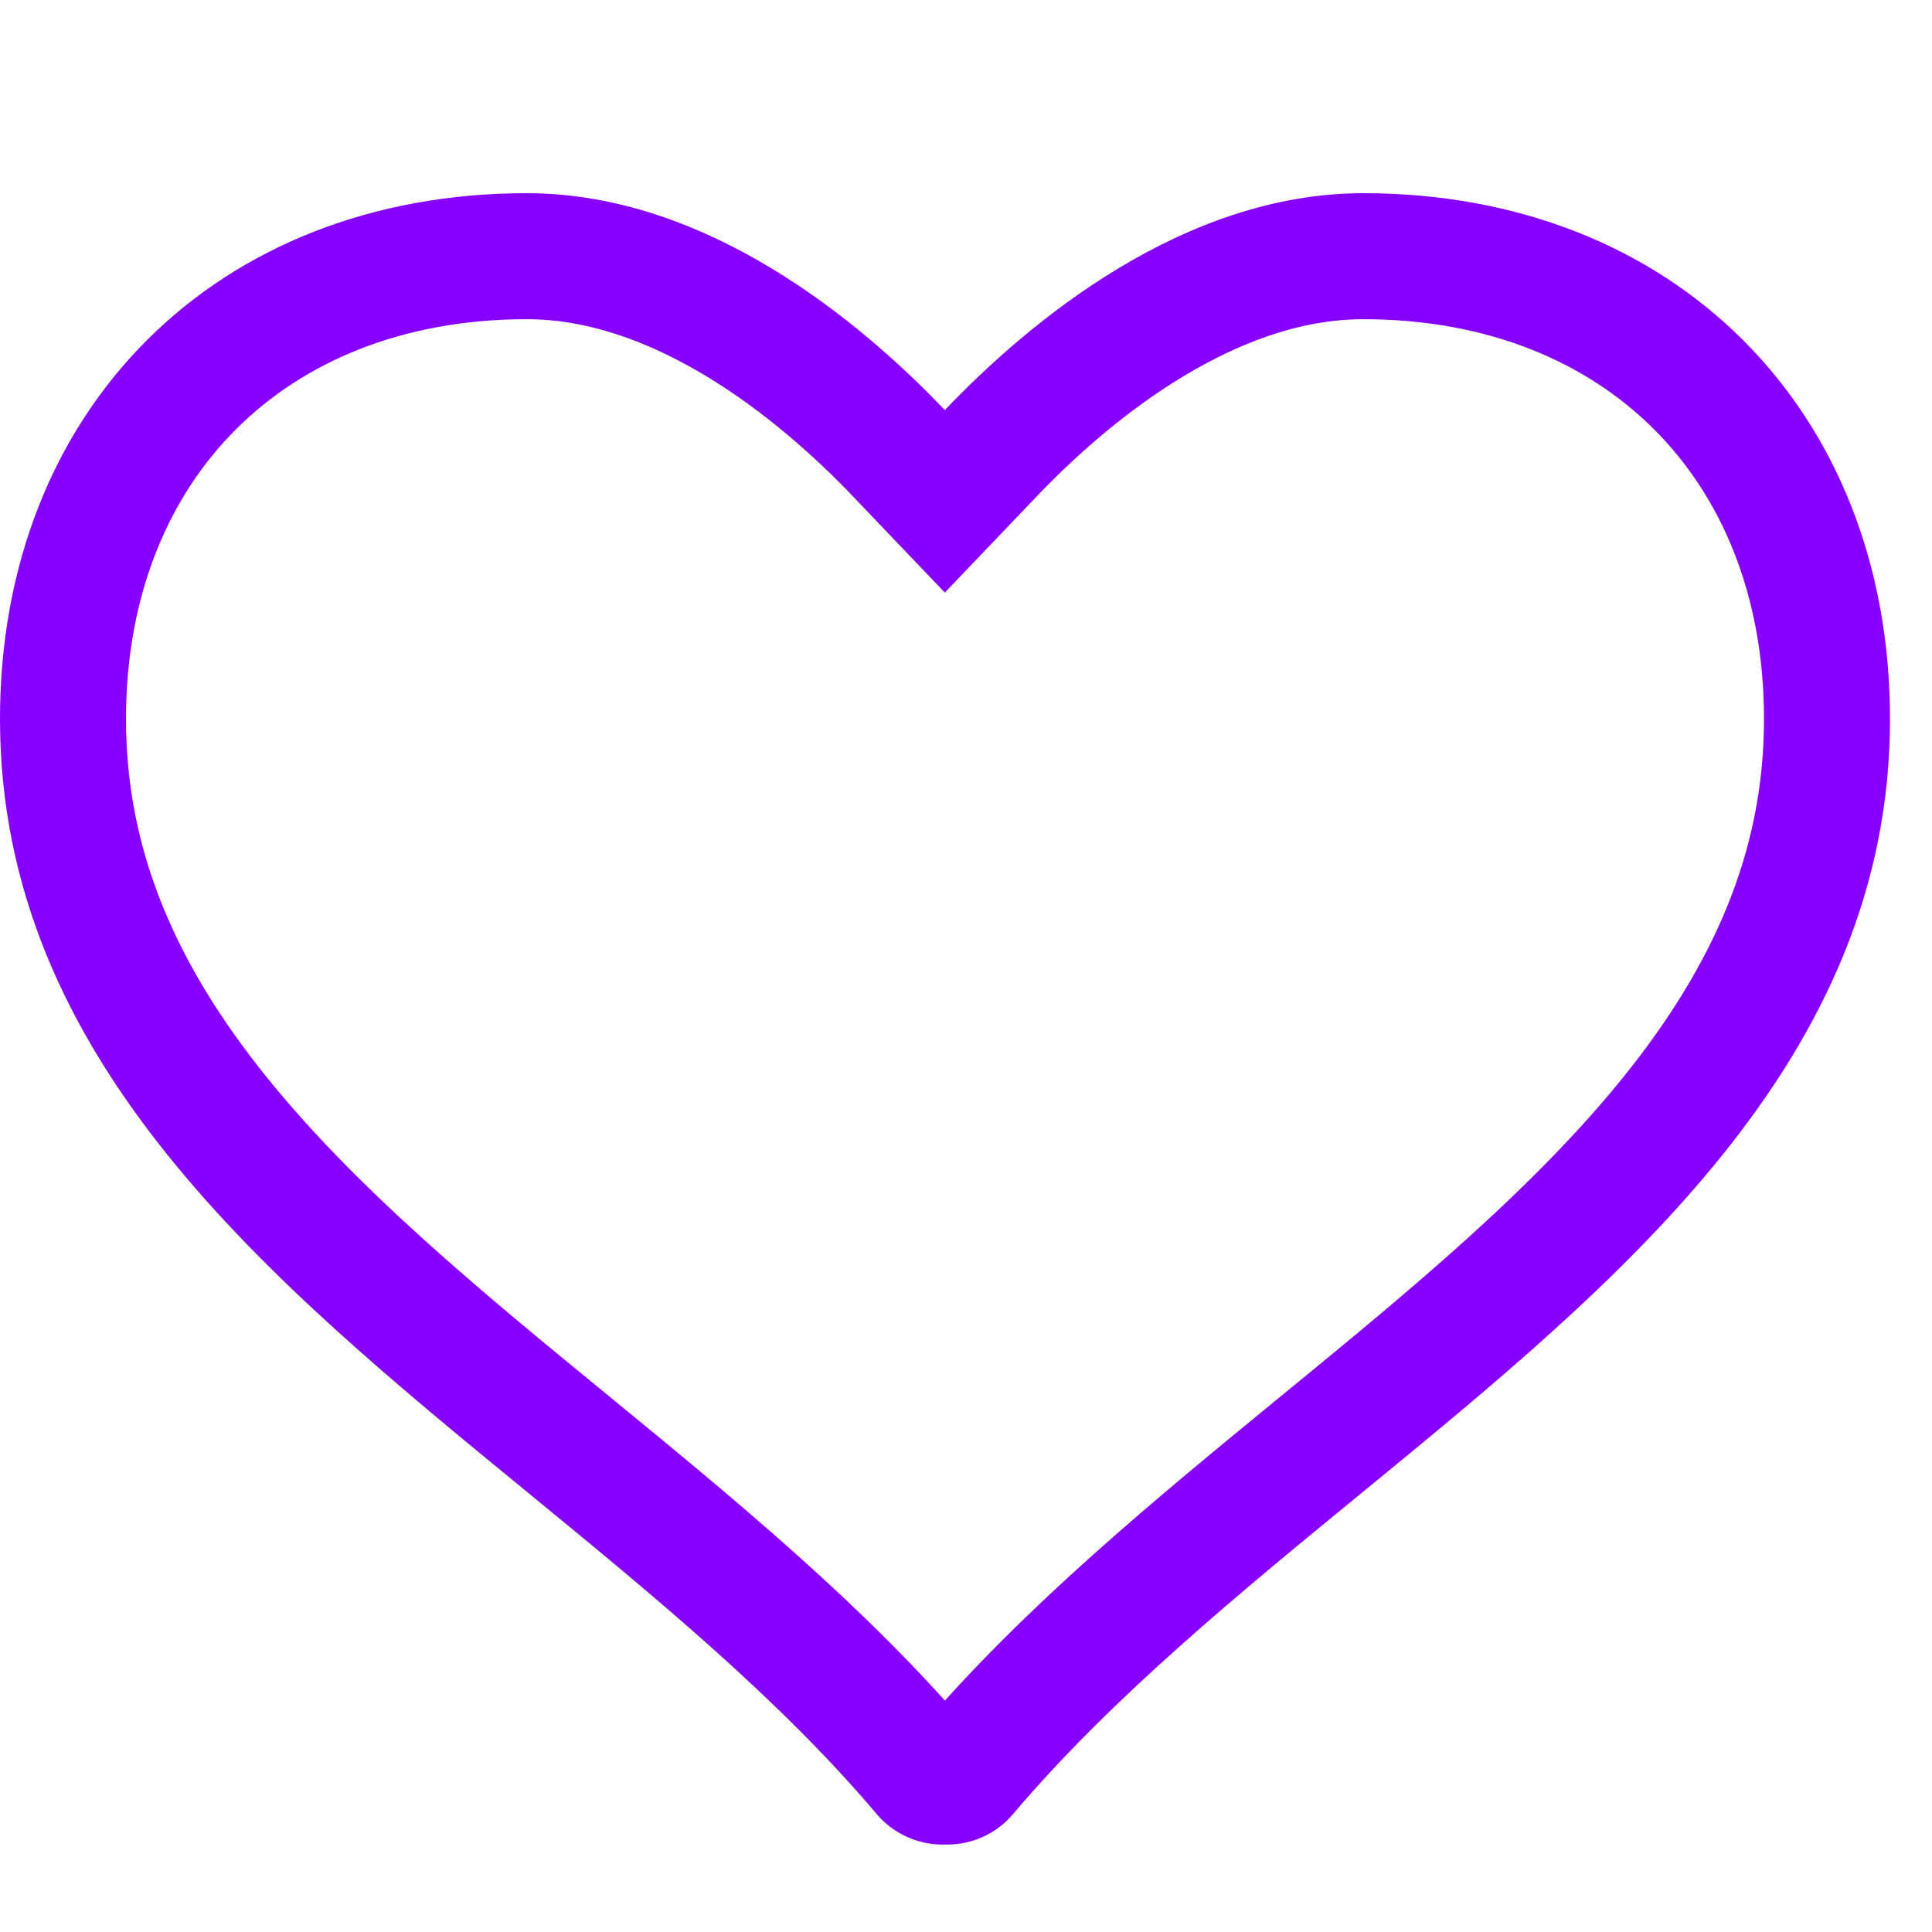
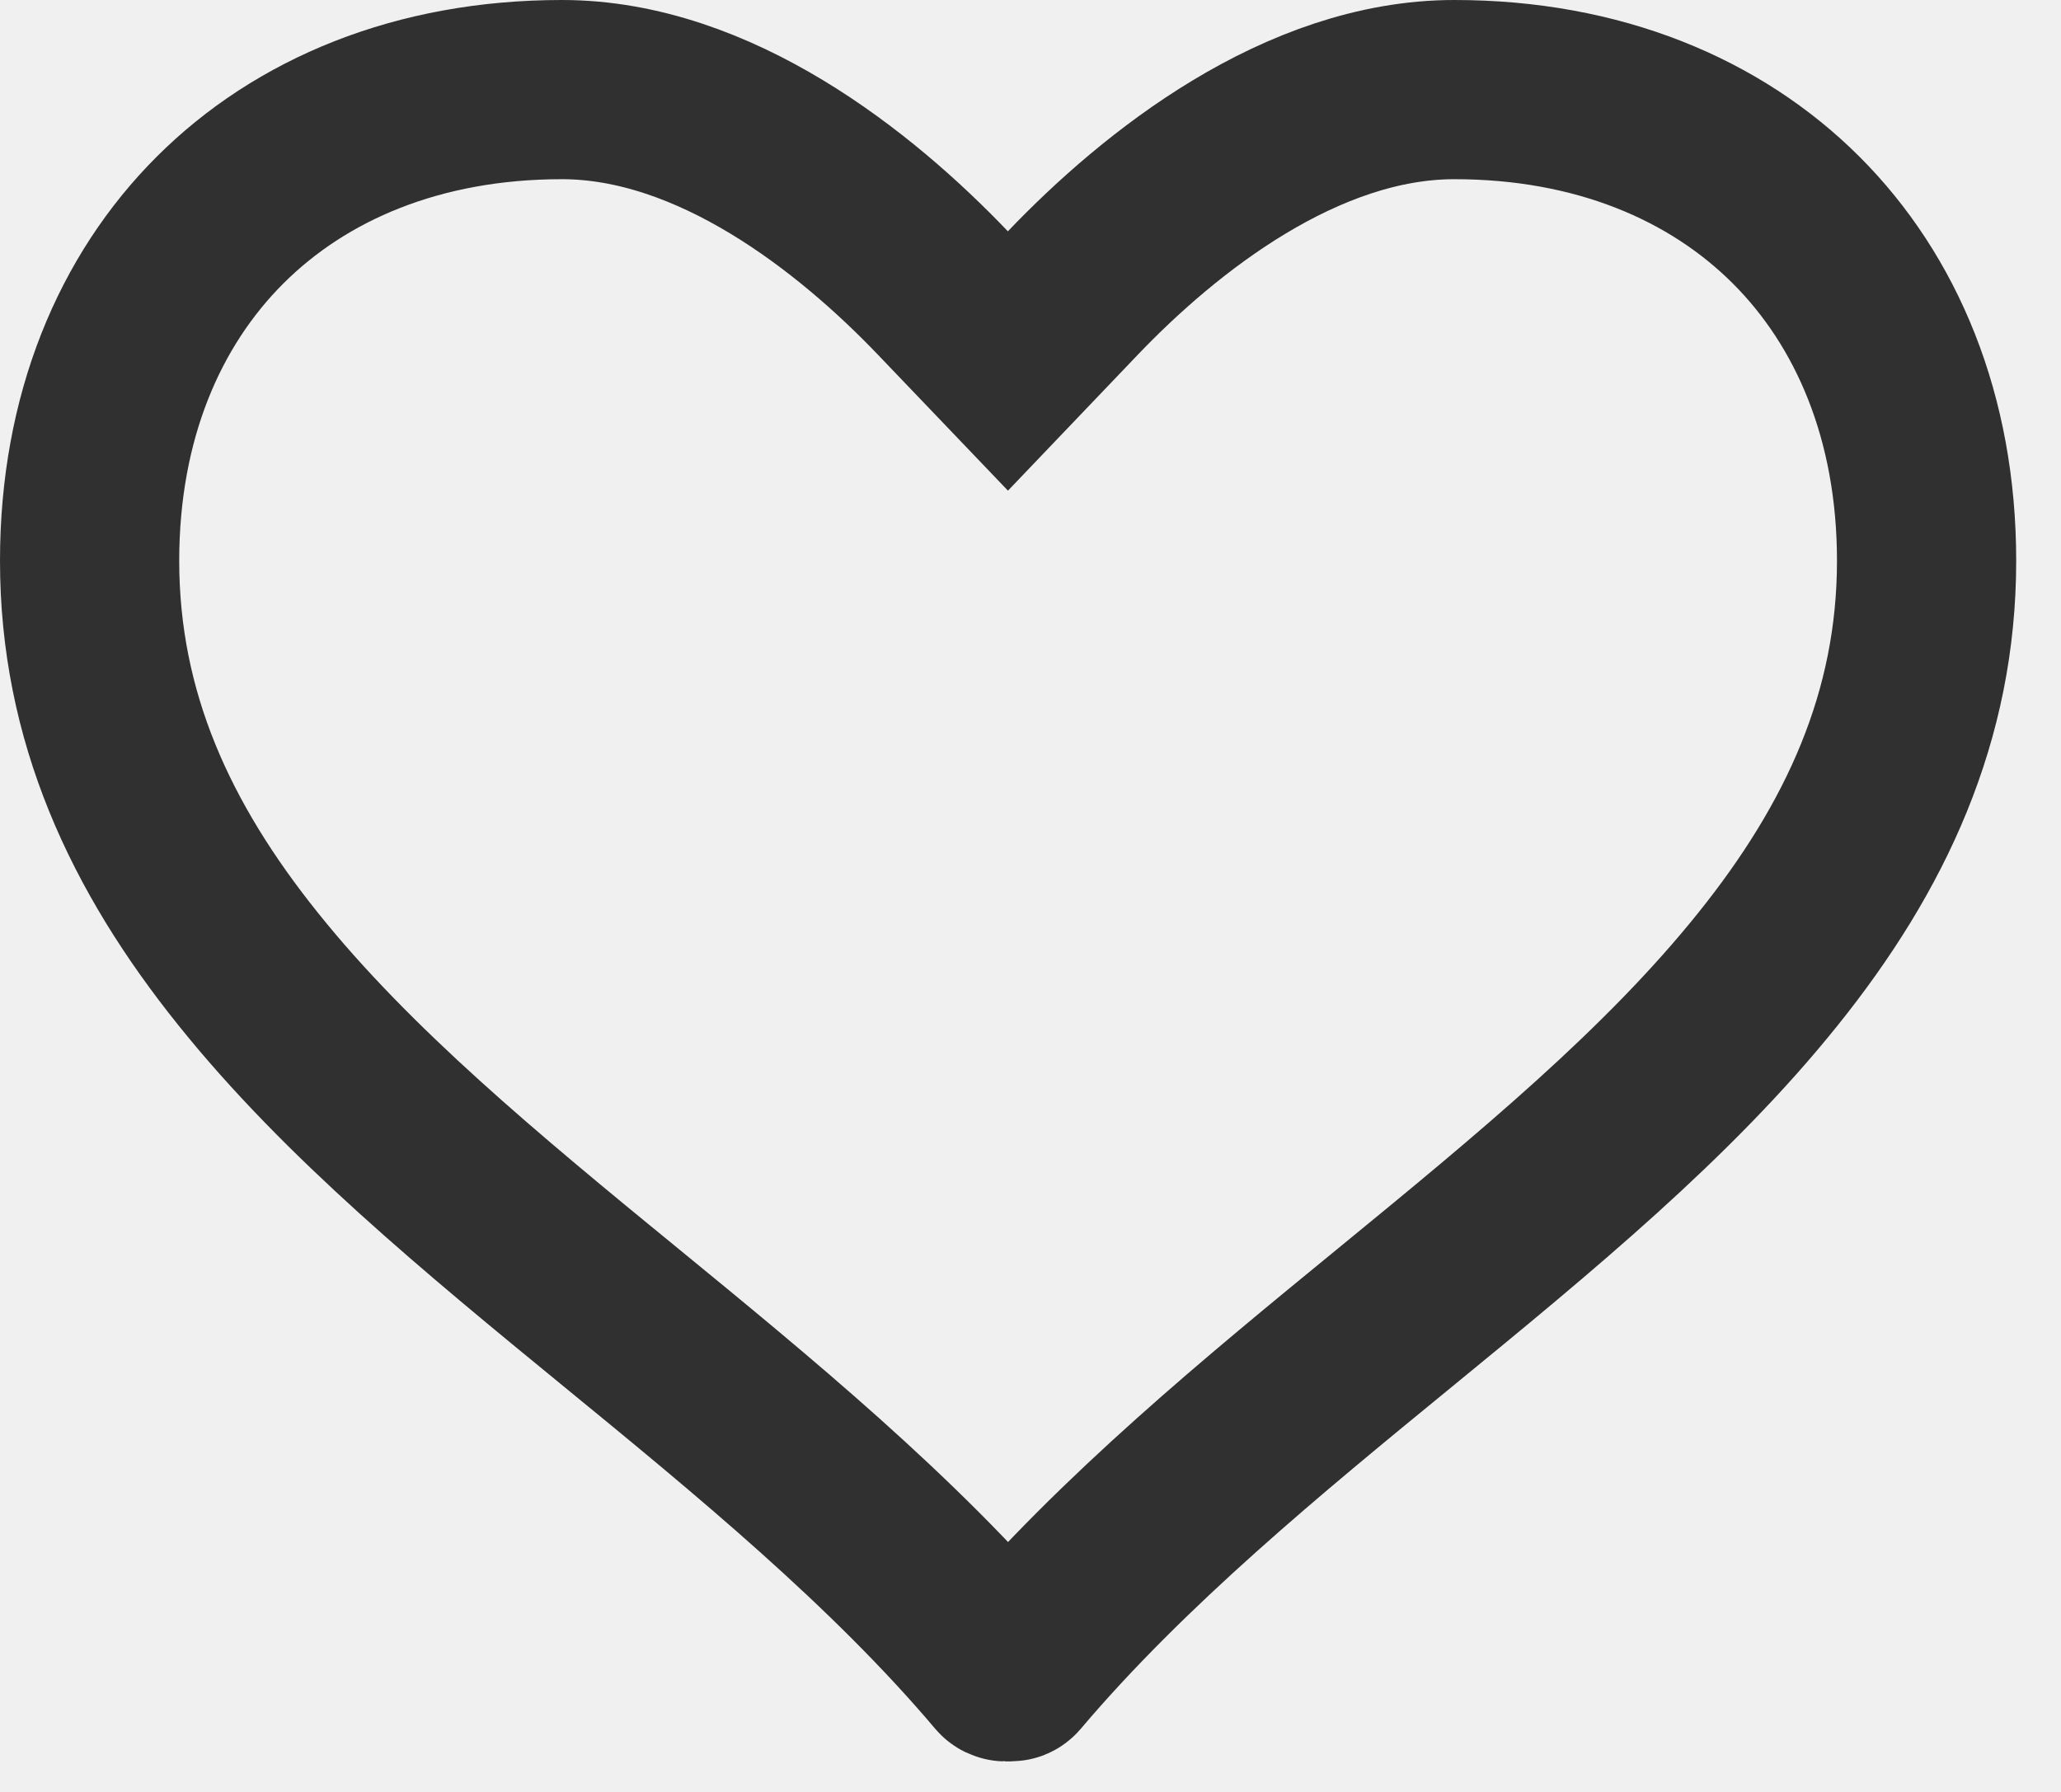
- <svg xmlns="http://www.w3.org/2000/svg" width="23" height="23" viewBox="0 0 23 23" fill="none">
-   <rect width="23" height="23" fill="#EBE8E8" />
-   <path d="M-1096 -2521C-1096 -2522.1 -1095.1 -2523 -1094 -2523H2783C2784.1 -2523 2785 -2522.1 2785 -2521V4000C2785 4001.1 2784.1 4002 2783 4002H-1094C-1095.1 4002 -1096 4001.1 -1096 4000V-2521Z" fill="#D9D9D9" />
-   <path d="M-1094 -2519H2783V-2527H-1094V-2519ZM2781 -2521V4000H2789V-2521H2781ZM2783 3998H-1094V4006H2783V3998ZM-1092 4000V-2521H-1100V4000H-1092ZM-1094 3998C-1092.9 3998 -1092 3998.9 -1092 4000H-1100C-1100 4003.31 -1097.31 4006 -1094 4006V3998ZM2781 4000C2781 3998.9 2781.9 3998 2783 3998V4006C2786.31 4006 2789 4003.31 2789 4000H2781ZM2783 -2519C2781.9 -2519 2781 -2519.9 2781 -2521H2789C2789 -2524.31 2786.31 -2527 2783 -2527V-2519ZM-1094 -2527C-1097.31 -2527 -1100 -2524.31 -1100 -2521H-1092C-1092 -2519.9 -1092.9 -2519 -1094 -2519V-2527Z" fill="#70787C" />
-   <g clip-path="url(#clip0_2539_4431)">
-     <rect width="375" height="812" transform="translate(-28 -457)" fill="white" />
-     <mask id="path-4-inside-1_2539_4431" fill="white">
-       <path d="M16.23 2.3C14.086 2.3 12.254 3.828 11.248 4.882C10.242 3.828 8.414 2.3 6.271 2.3C2.578 2.3 0 4.875 0 8.559C0 12.62 3.202 15.244 6.3 17.782C7.763 18.982 9.276 20.222 10.437 21.596C10.632 21.826 10.919 21.959 11.219 21.959H11.279C11.58 21.959 11.866 21.825 12.06 21.596C13.223 20.222 14.736 18.981 16.199 17.782C19.296 15.245 22.5 12.621 22.5 8.559C22.5 4.875 19.922 2.3 16.23 2.3Z" />
-     </mask>
-     <path d="M16.23 2.3C14.086 2.3 12.254 3.828 11.248 4.882C10.242 3.828 8.414 2.3 6.271 2.3C2.578 2.3 0 4.875 0 8.559C0 12.62 3.202 15.244 6.3 17.782C7.763 18.982 9.276 20.222 10.437 21.596C10.632 21.826 10.919 21.959 11.219 21.959H11.279C11.58 21.959 11.866 21.825 12.06 21.596C13.223 20.222 14.736 18.981 16.199 17.782C19.296 15.245 22.5 12.621 22.5 8.559C22.5 4.875 19.922 2.3 16.23 2.3Z" stroke="#8700FF" stroke-width="3" mask="url(#path-4-inside-1_2539_4431)" />
-   </g>
-   <defs>
-     <clipPath id="clip0_2539_4431">
-       <rect width="375" height="812" fill="white" transform="translate(-28 -457)" />
-     </clipPath>
-   </defs>
+ <svg xmlns="http://www.w3.org/2000/svg" width="23" height="20" viewBox="0 0 23 20" fill="none">
+   <path d="M16.23 1C17.837 1 19.142 1.556 20.043 2.455C20.943 3.354 21.5 4.656 21.5 6.259C21.5 7.998 20.822 9.456 19.73 10.816C18.62 12.201 17.131 13.425 15.565 14.708C14.117 15.894 12.53 17.193 11.298 18.649C11.291 18.657 11.283 18.659 11.278 18.659H11.22C11.214 18.659 11.206 18.656 11.199 18.648C9.969 17.192 8.38 15.894 6.935 14.709H6.934C5.367 13.425 3.879 12.2 2.769 10.815C1.677 9.455 1 7.998 1 6.259C1 4.656 1.556 3.354 2.457 2.455C3.358 1.556 4.663 1 6.271 1C7.972 1 9.545 2.247 10.524 3.272L11.248 4.029L11.971 3.272C12.949 2.248 14.527 1 16.23 1Z" stroke="#303030" stroke-width="2" />
</svg>
